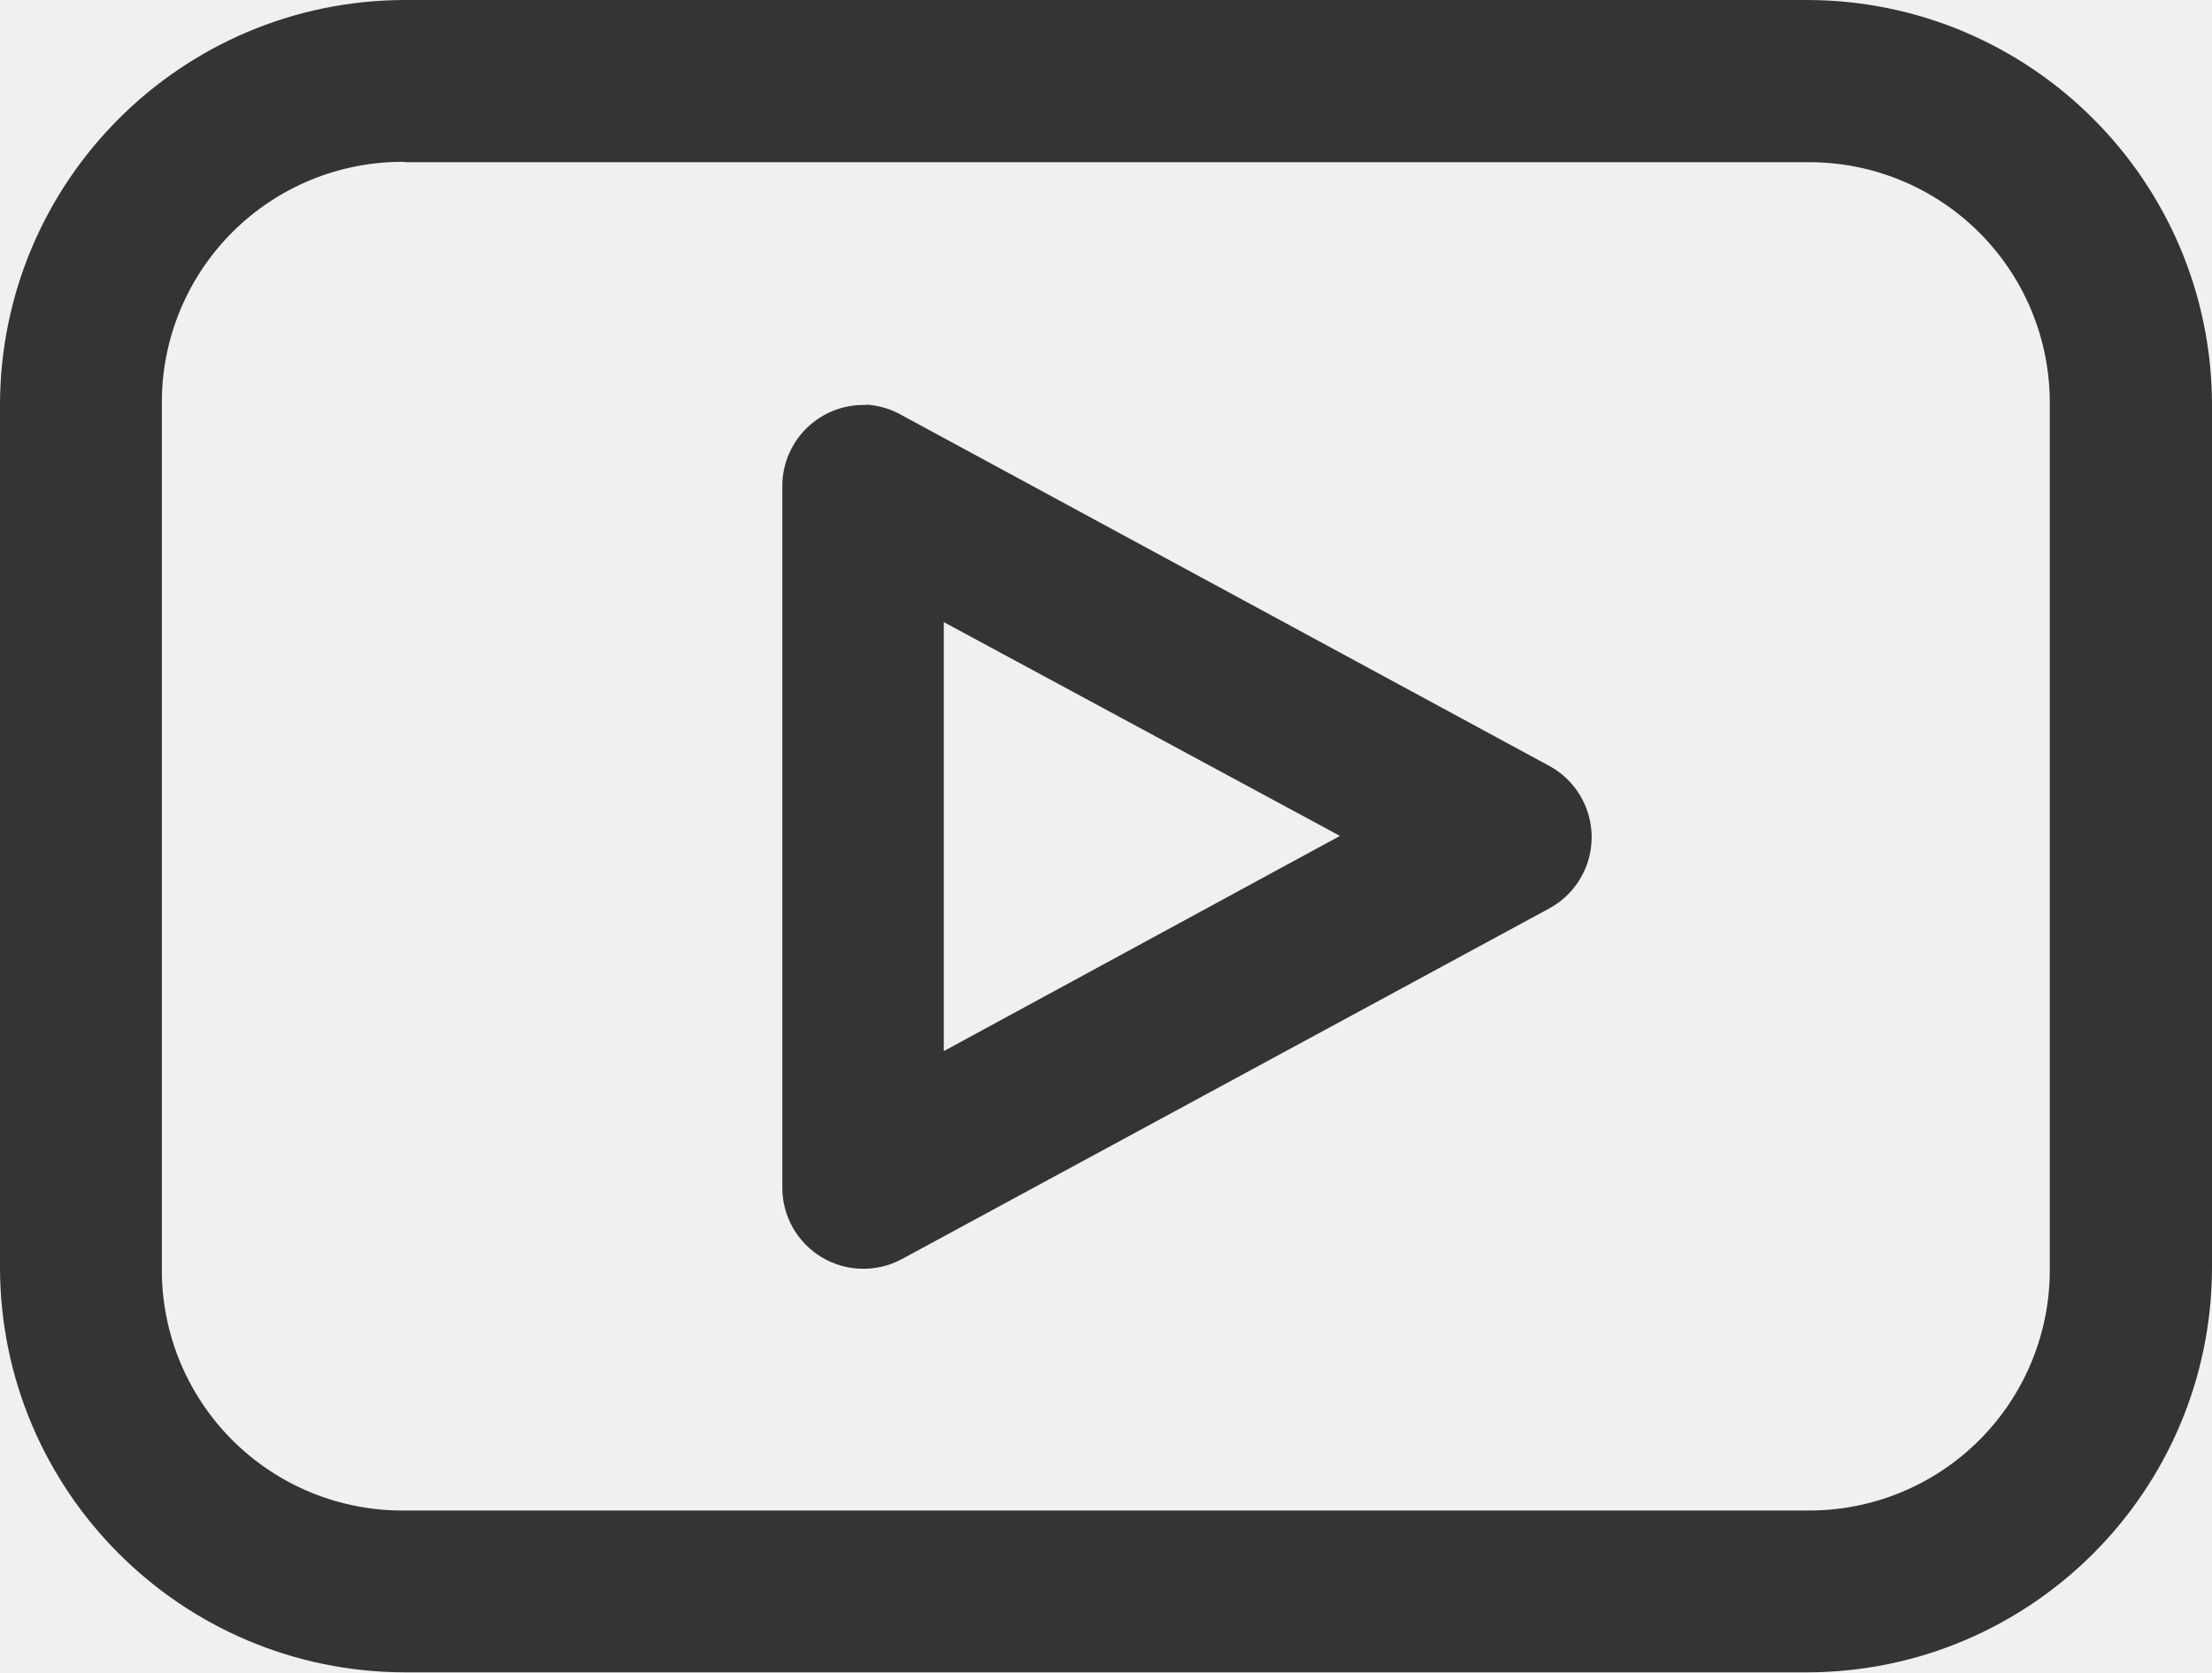
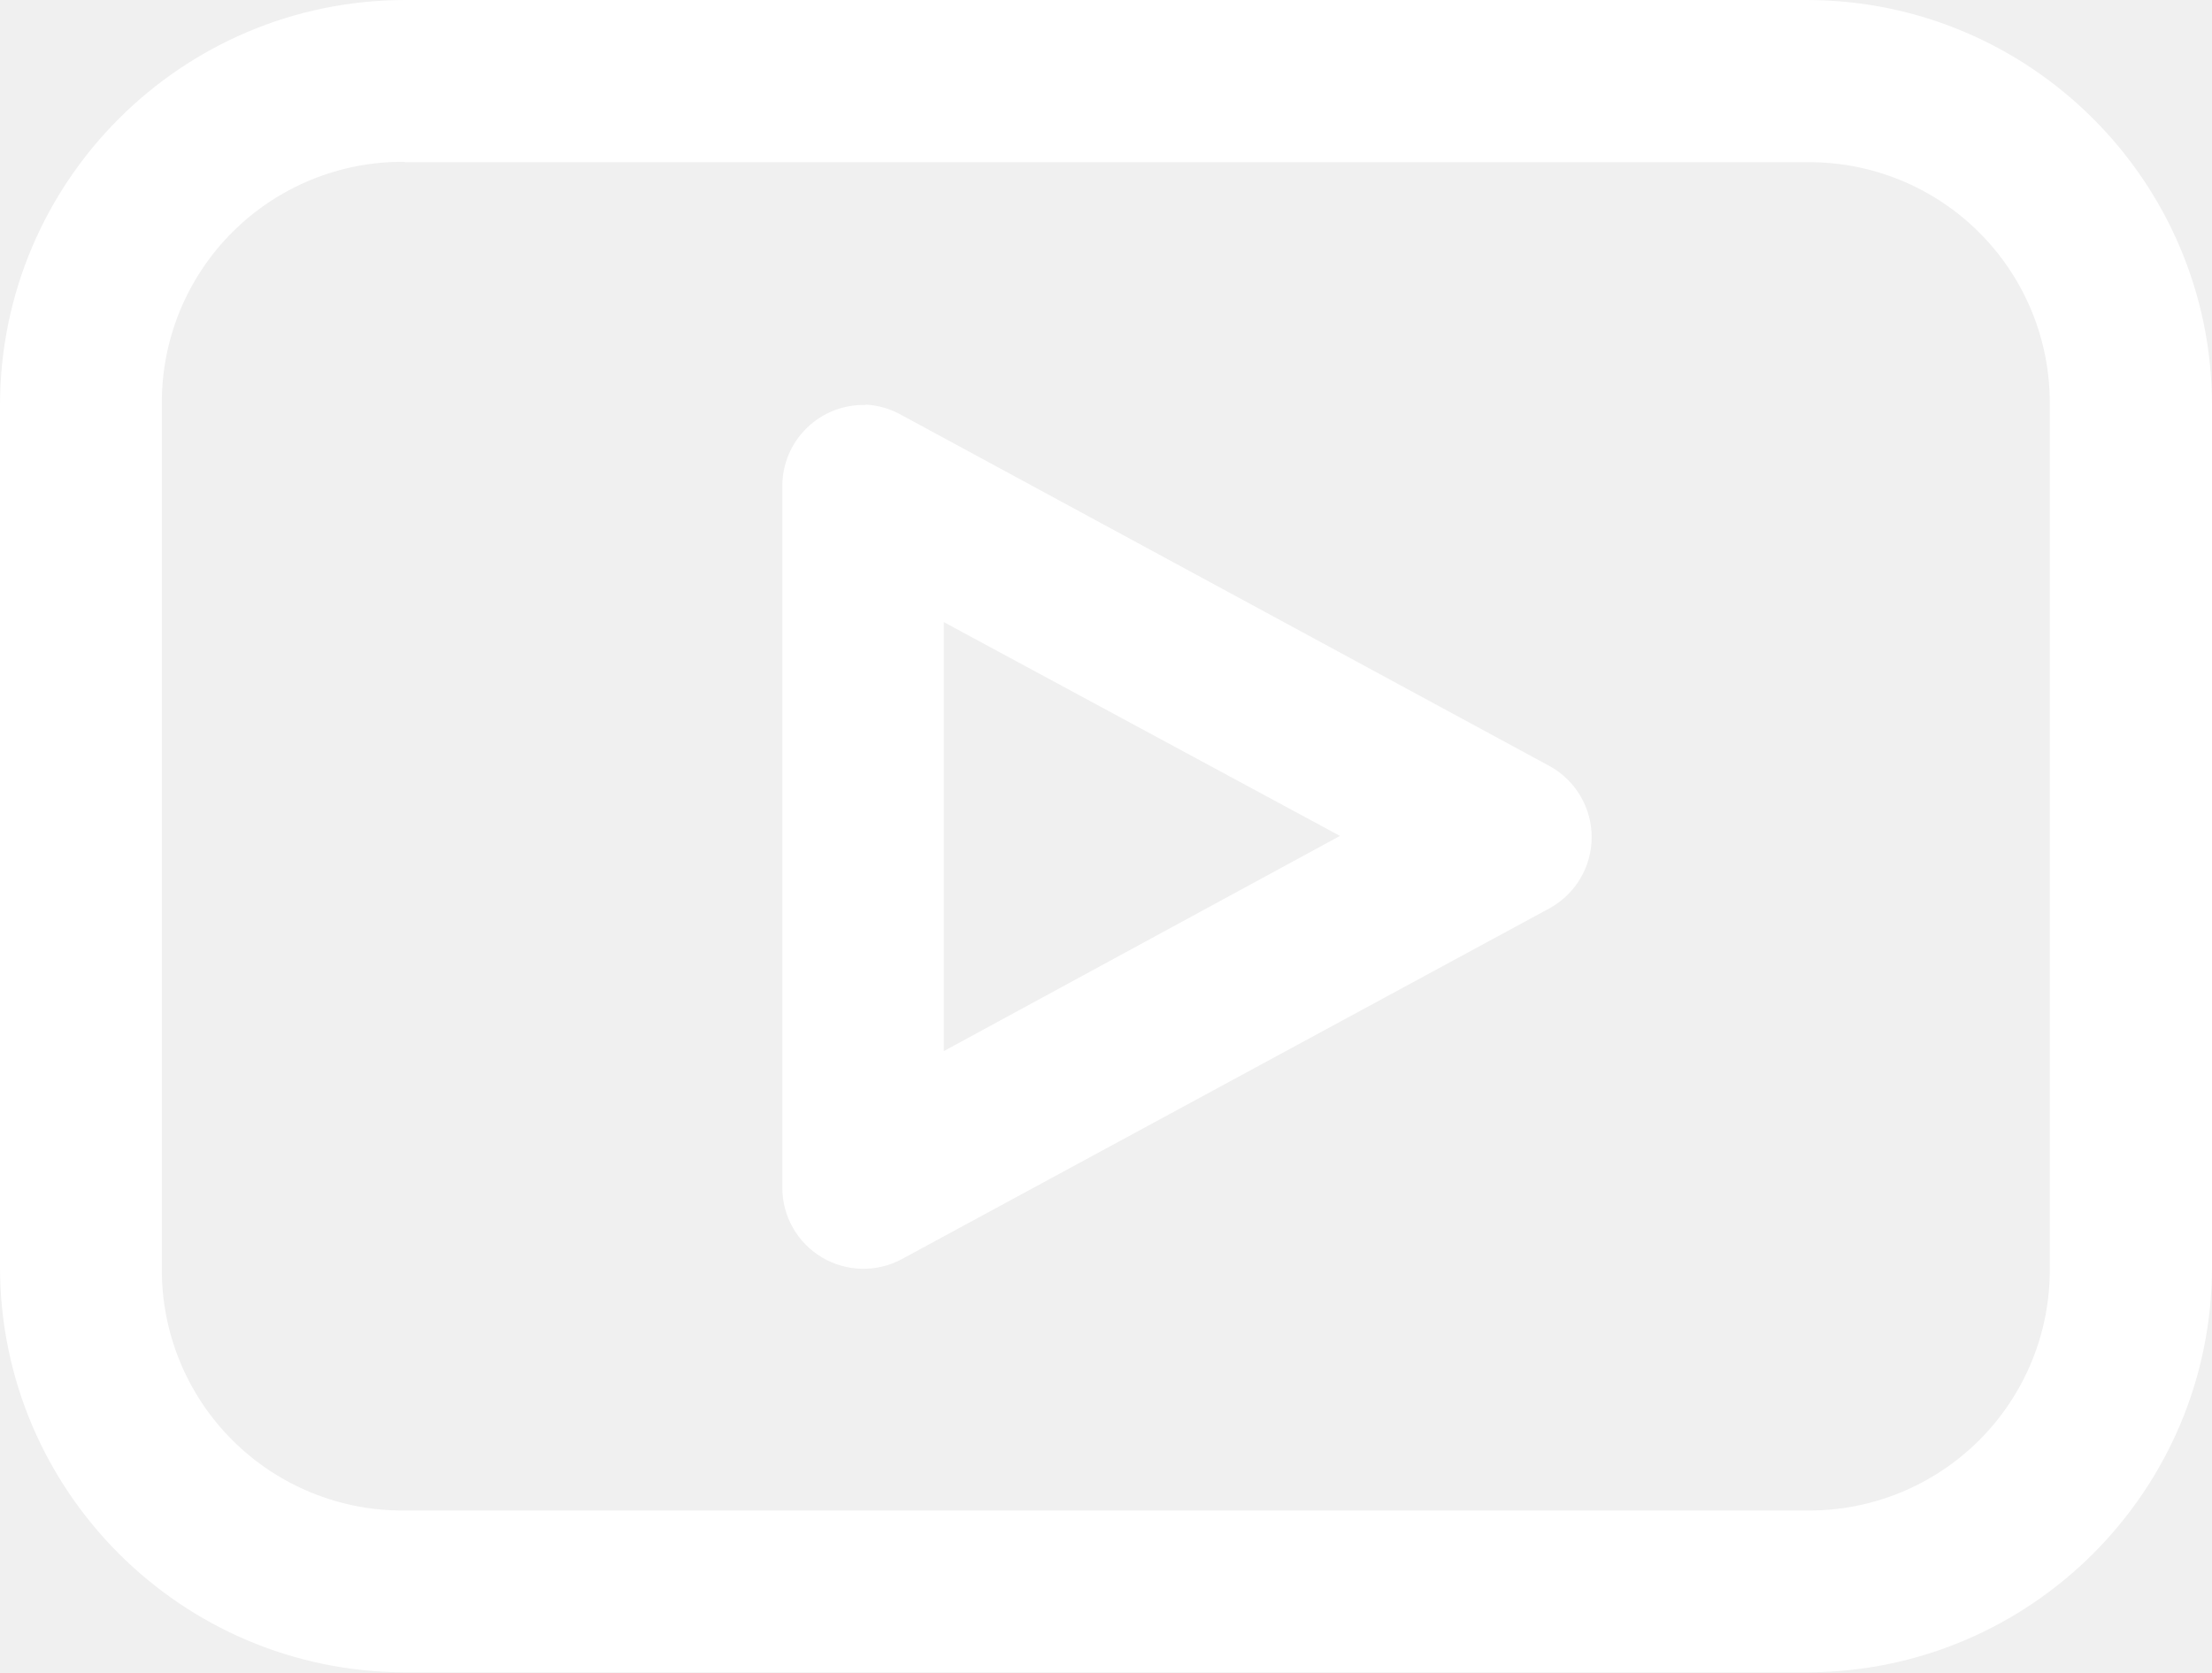
<svg xmlns="http://www.w3.org/2000/svg" width="30" height="22.683" viewBox="0 0 30 22.683">
  <g id="noun_Video_1737181" transform="translate(-9 -19)">
    <g id="그룹_332" data-name="그룹 332" transform="translate(9 19)">
-       <path id="패스_272" data-name="패스 272" d="M14.488,971.362A5.5,5.5,0,0,0,9,976.85v11.707a5.5,5.5,0,0,0,5.488,5.488H33.512A5.5,5.5,0,0,0,39,988.557V976.85a5.5,5.5,0,0,0-5.488-5.488H14.488Zm0,2.2H33.512A3.262,3.262,0,0,1,36.8,976.85v11.707a3.262,3.262,0,0,1-3.293,3.293H14.488a3.262,3.262,0,0,1-3.293-3.293V976.85A3.262,3.262,0,0,1,14.488,973.557Zm6.254,3.293a1.1,1.1,0,0,0-1.132,1.1v9.512a1.1,1.1,0,0,0,1.623.972l8.78-4.756a1.1,1.1,0,0,0,0-1.932l-8.78-4.756A1.1,1.1,0,0,0,20.742,976.85ZM21.8,979.8l5.373,2.9L21.8,985.619Z" transform="translate(-9 -971.362)" fill="#343434" />
+       <path id="패스_272" data-name="패스 272" d="M14.488,971.362A5.5,5.5,0,0,0,9,976.85v11.707a5.5,5.5,0,0,0,5.488,5.488H33.512A5.5,5.5,0,0,0,39,988.557V976.85a5.5,5.5,0,0,0-5.488-5.488H14.488Zm0,2.2H33.512A3.262,3.262,0,0,1,36.8,976.85v11.707a3.262,3.262,0,0,1-3.293,3.293H14.488a3.262,3.262,0,0,1-3.293-3.293V976.85A3.262,3.262,0,0,1,14.488,973.557Zm6.254,3.293a1.1,1.1,0,0,0-1.132,1.1v9.512a1.1,1.1,0,0,0,1.623.972l8.78-4.756a1.1,1.1,0,0,0,0-1.932l-8.78-4.756A1.1,1.1,0,0,0,20.742,976.85ZM21.8,979.8l5.373,2.9L21.8,985.619Z" transform="translate(-9 -971.362)" fill="#fff" />
    </g>
  </g>
</svg>
